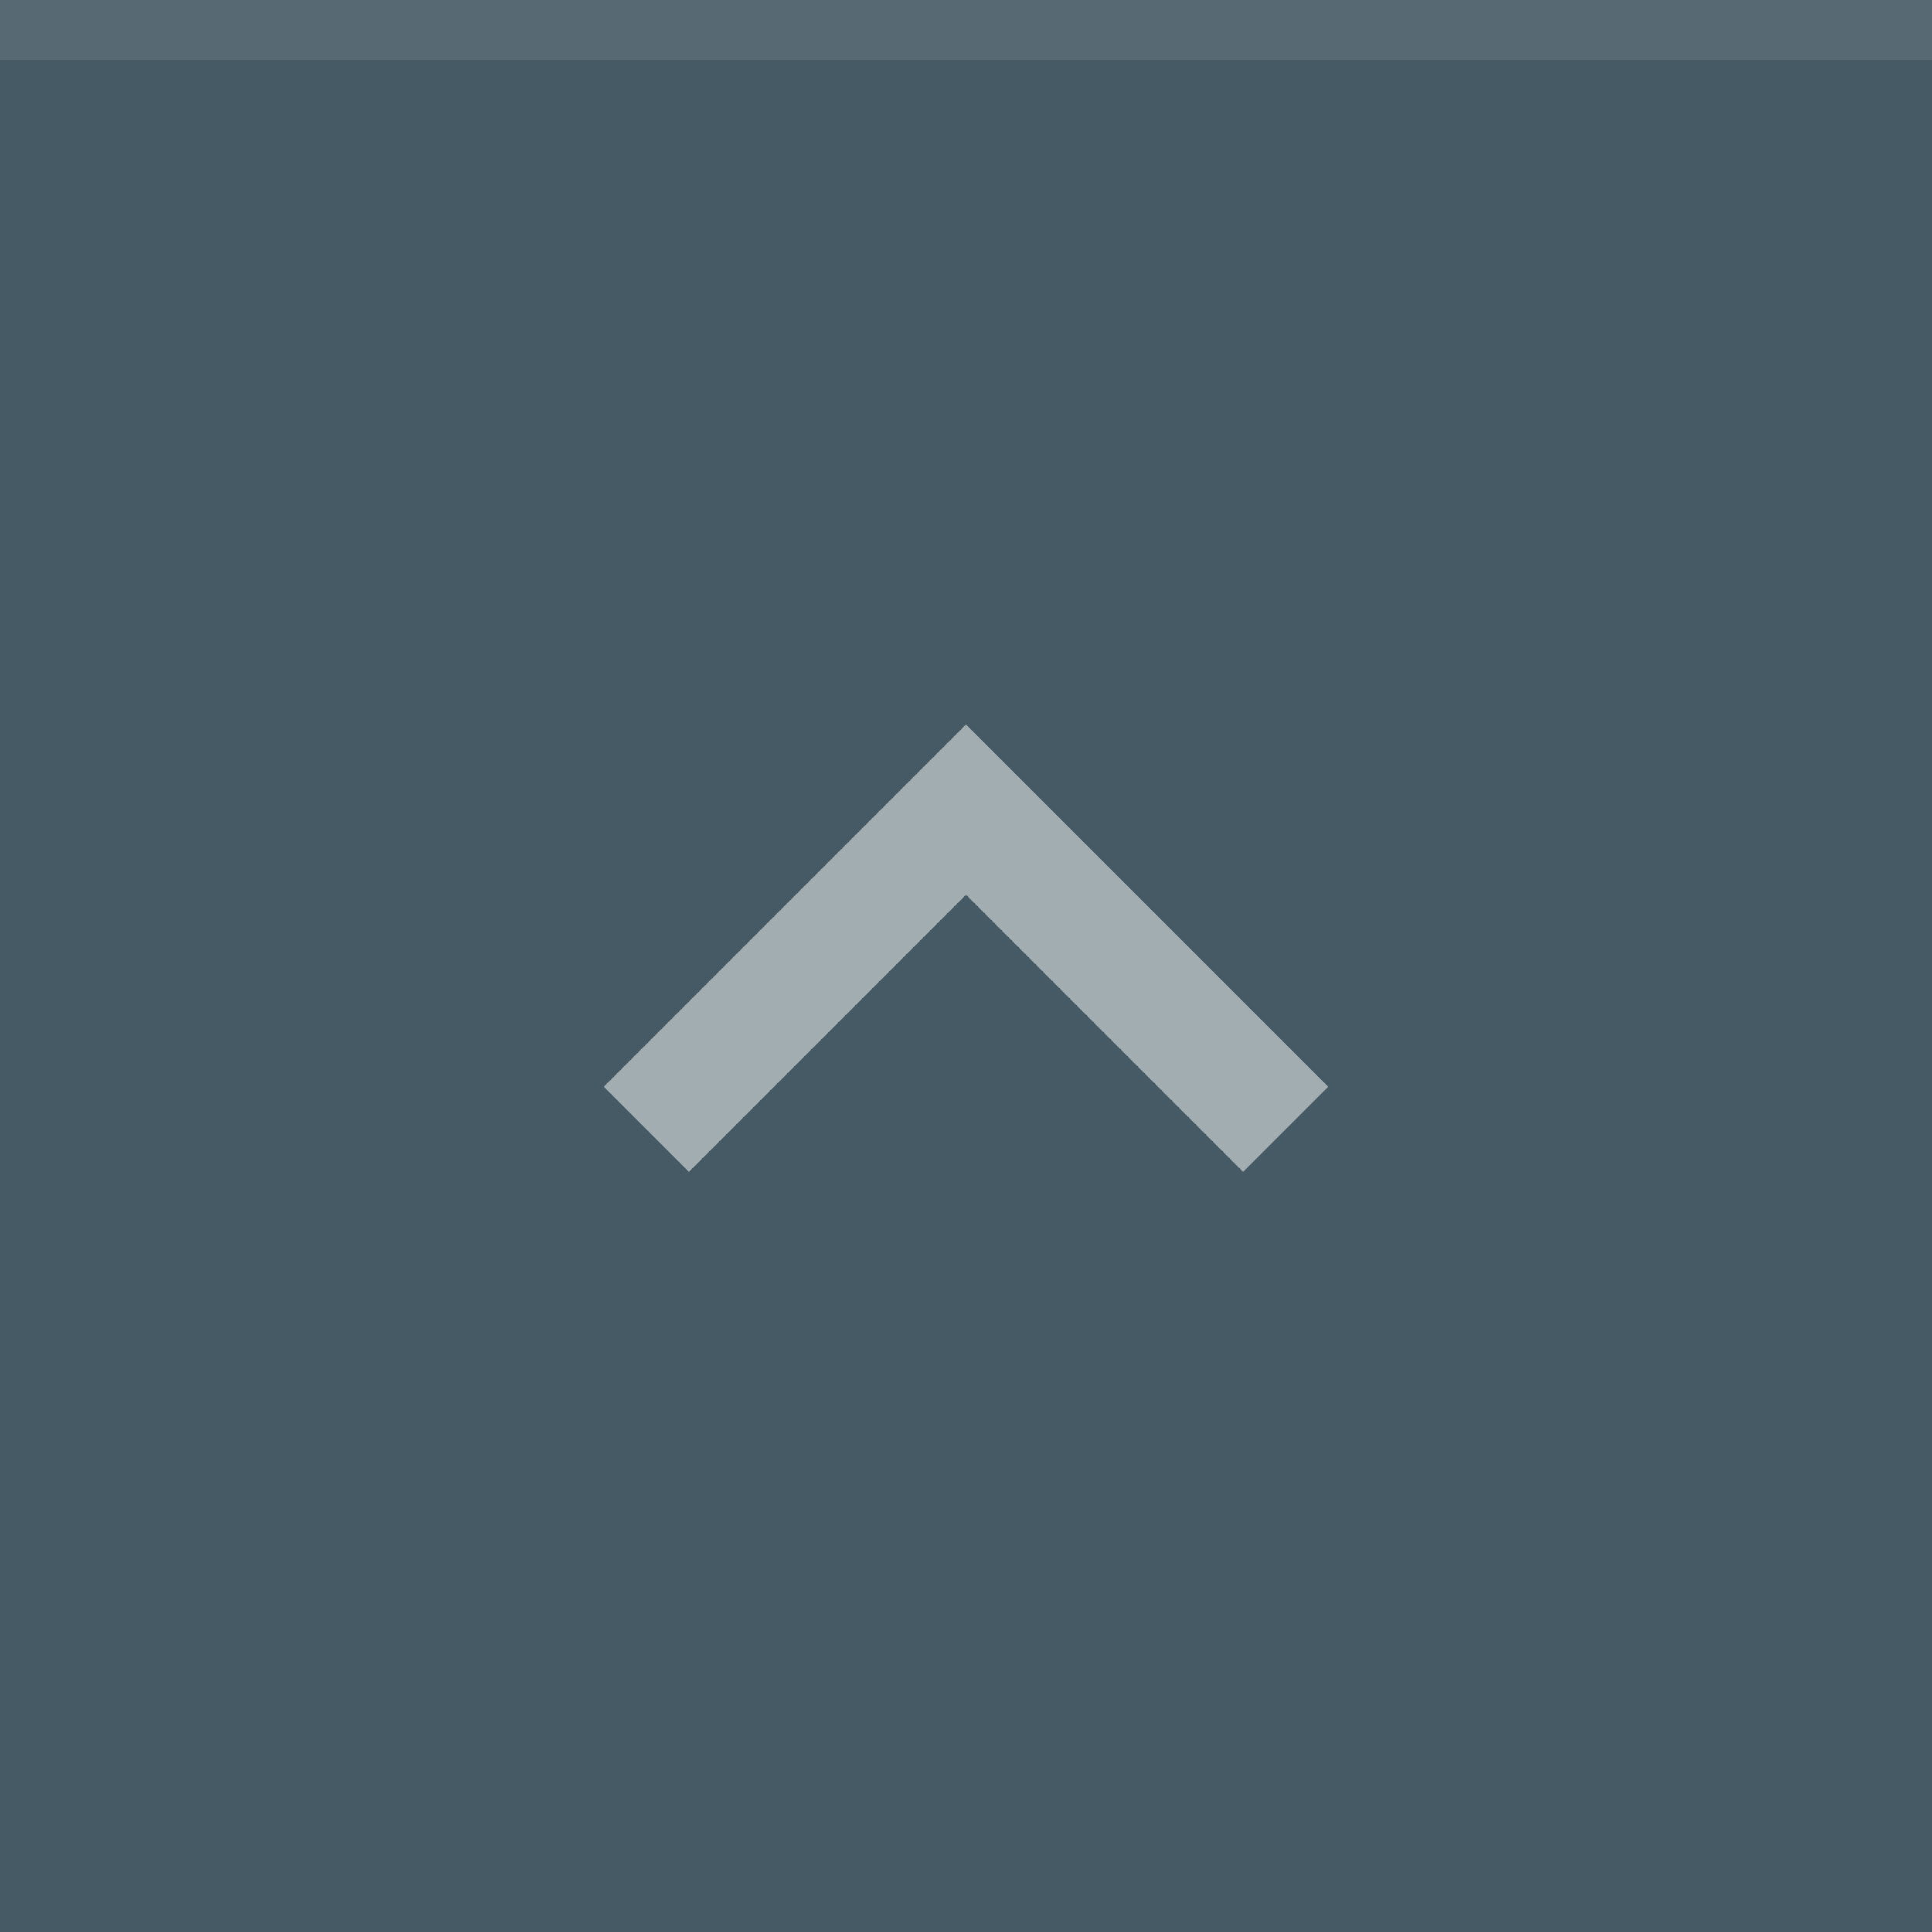
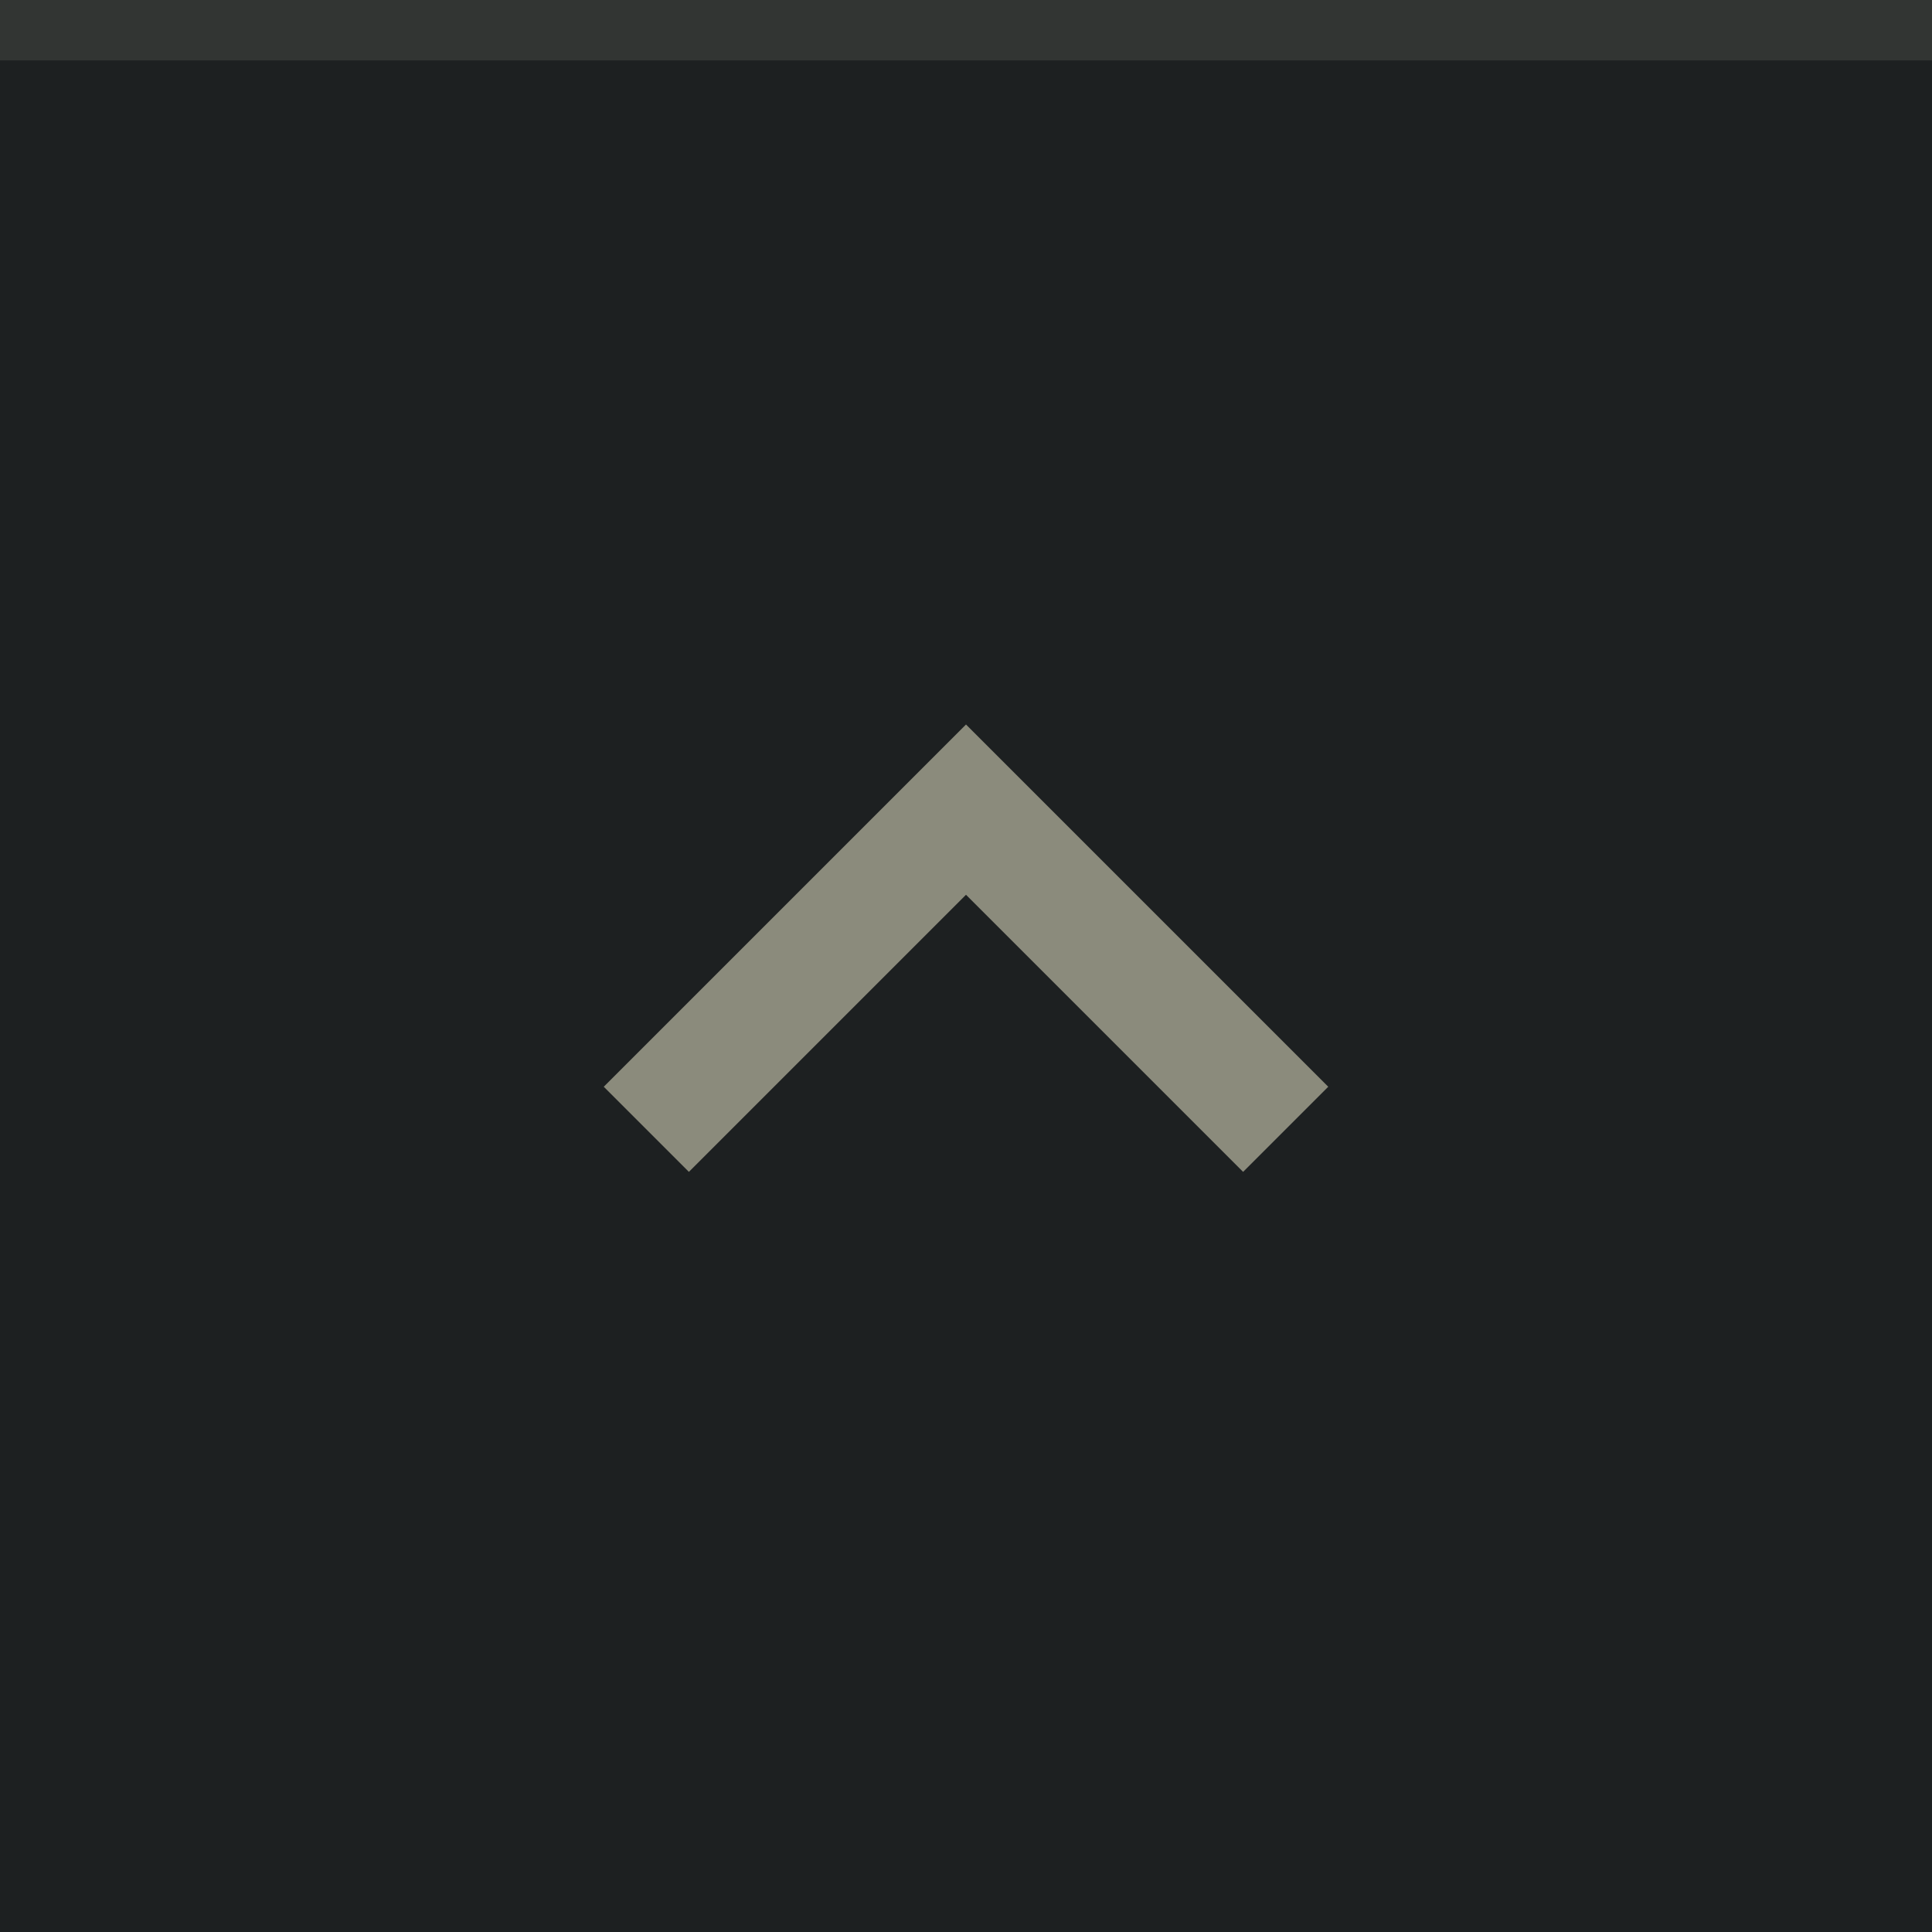
<svg xmlns="http://www.w3.org/2000/svg" width="32" height="32" viewBox="0 0 32 32">
-   <rect width="32" height="32" fill="#455A64" />
-   <rect width="32" height="1" fill="#FFFFFF" fill-opacity="0.1" />
-   <g fill="#FFFFFF" opacity="0.5">
+   <rect width="32" height="32" fill="#1D2021" />
+   <rect width="32" height="1" fill="#F9F5D7" fill-opacity="0.1" />
+   <g fill="#F9F5D7" opacity="0.5">
    <circle cx="16" cy="16" r="12" opacity="0" />
    <path d="m10 18 1.41 1.41 4.59-4.59 4.59 4.59 1.41-1.41-6-6z" />
  </g>
</svg>
